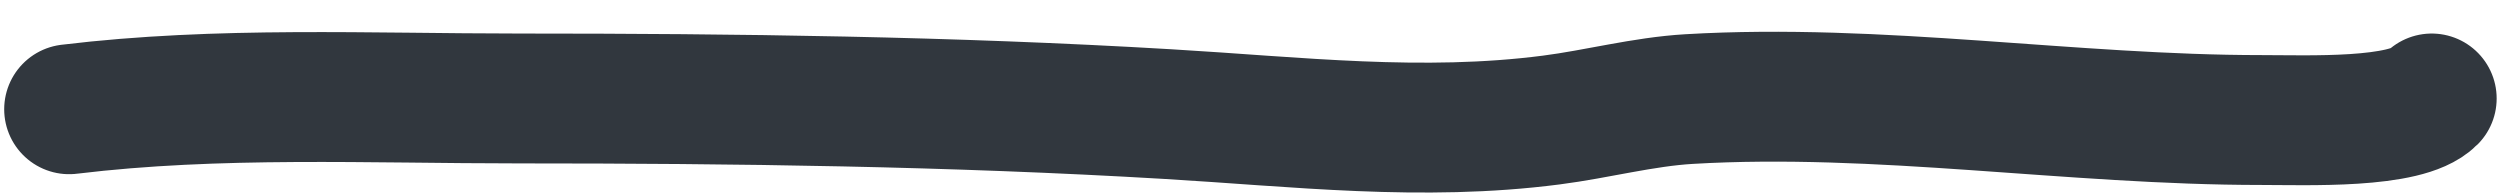
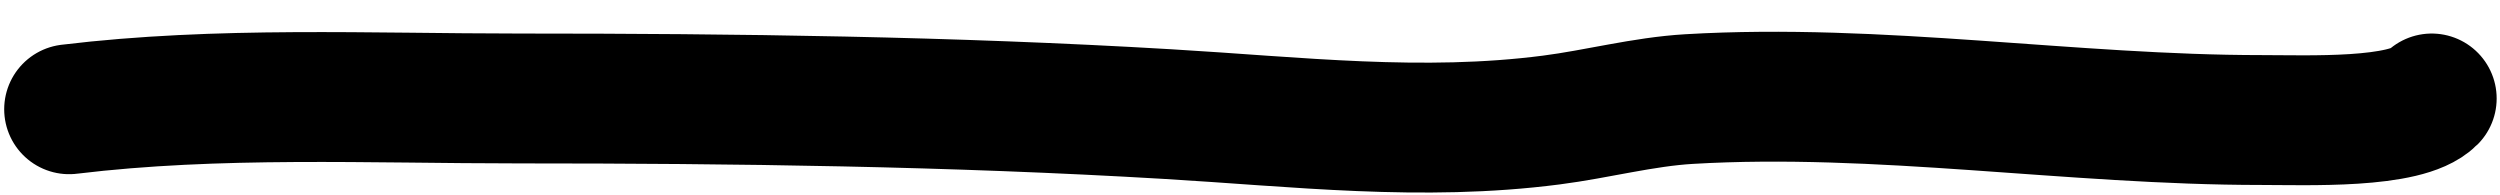
- <svg xmlns="http://www.w3.org/2000/svg" width="77" height="6" viewBox="0 0 77 6" fill="none">
-   <path d="M2.129 3.365C6.72 2.809 11.394 3.033 16.011 3.033C22.667 3.033 29.3 3.12 35.947 3.513C39.955 3.749 43.794 4.212 47.78 3.697C49.188 3.516 50.611 3.134 52.026 3.051C57.882 2.707 63.794 3.697 69.655 3.697C71.052 3.697 74.107 3.824 74.897 3.033" stroke="#31373E" stroke-width="4" stroke-linecap="round" />
+ <svg xmlns="http://www.w3.org/2000/svg" width="77" height="6" viewBox="0 0 77 6" fill="none" stroke="currentColor">
+   <path d="M2.129 3.365C6.72 2.809 11.394 3.033 16.011 3.033C22.667 3.033 29.3 3.12 35.947 3.513C39.955 3.749 43.794 4.212 47.78 3.697C49.188 3.516 50.611 3.134 52.026 3.051C57.882 2.707 63.794 3.697 69.655 3.697C71.052 3.697 74.107 3.824 74.897 3.033" stroke-width="4" stroke-linecap="round" />
</svg>
